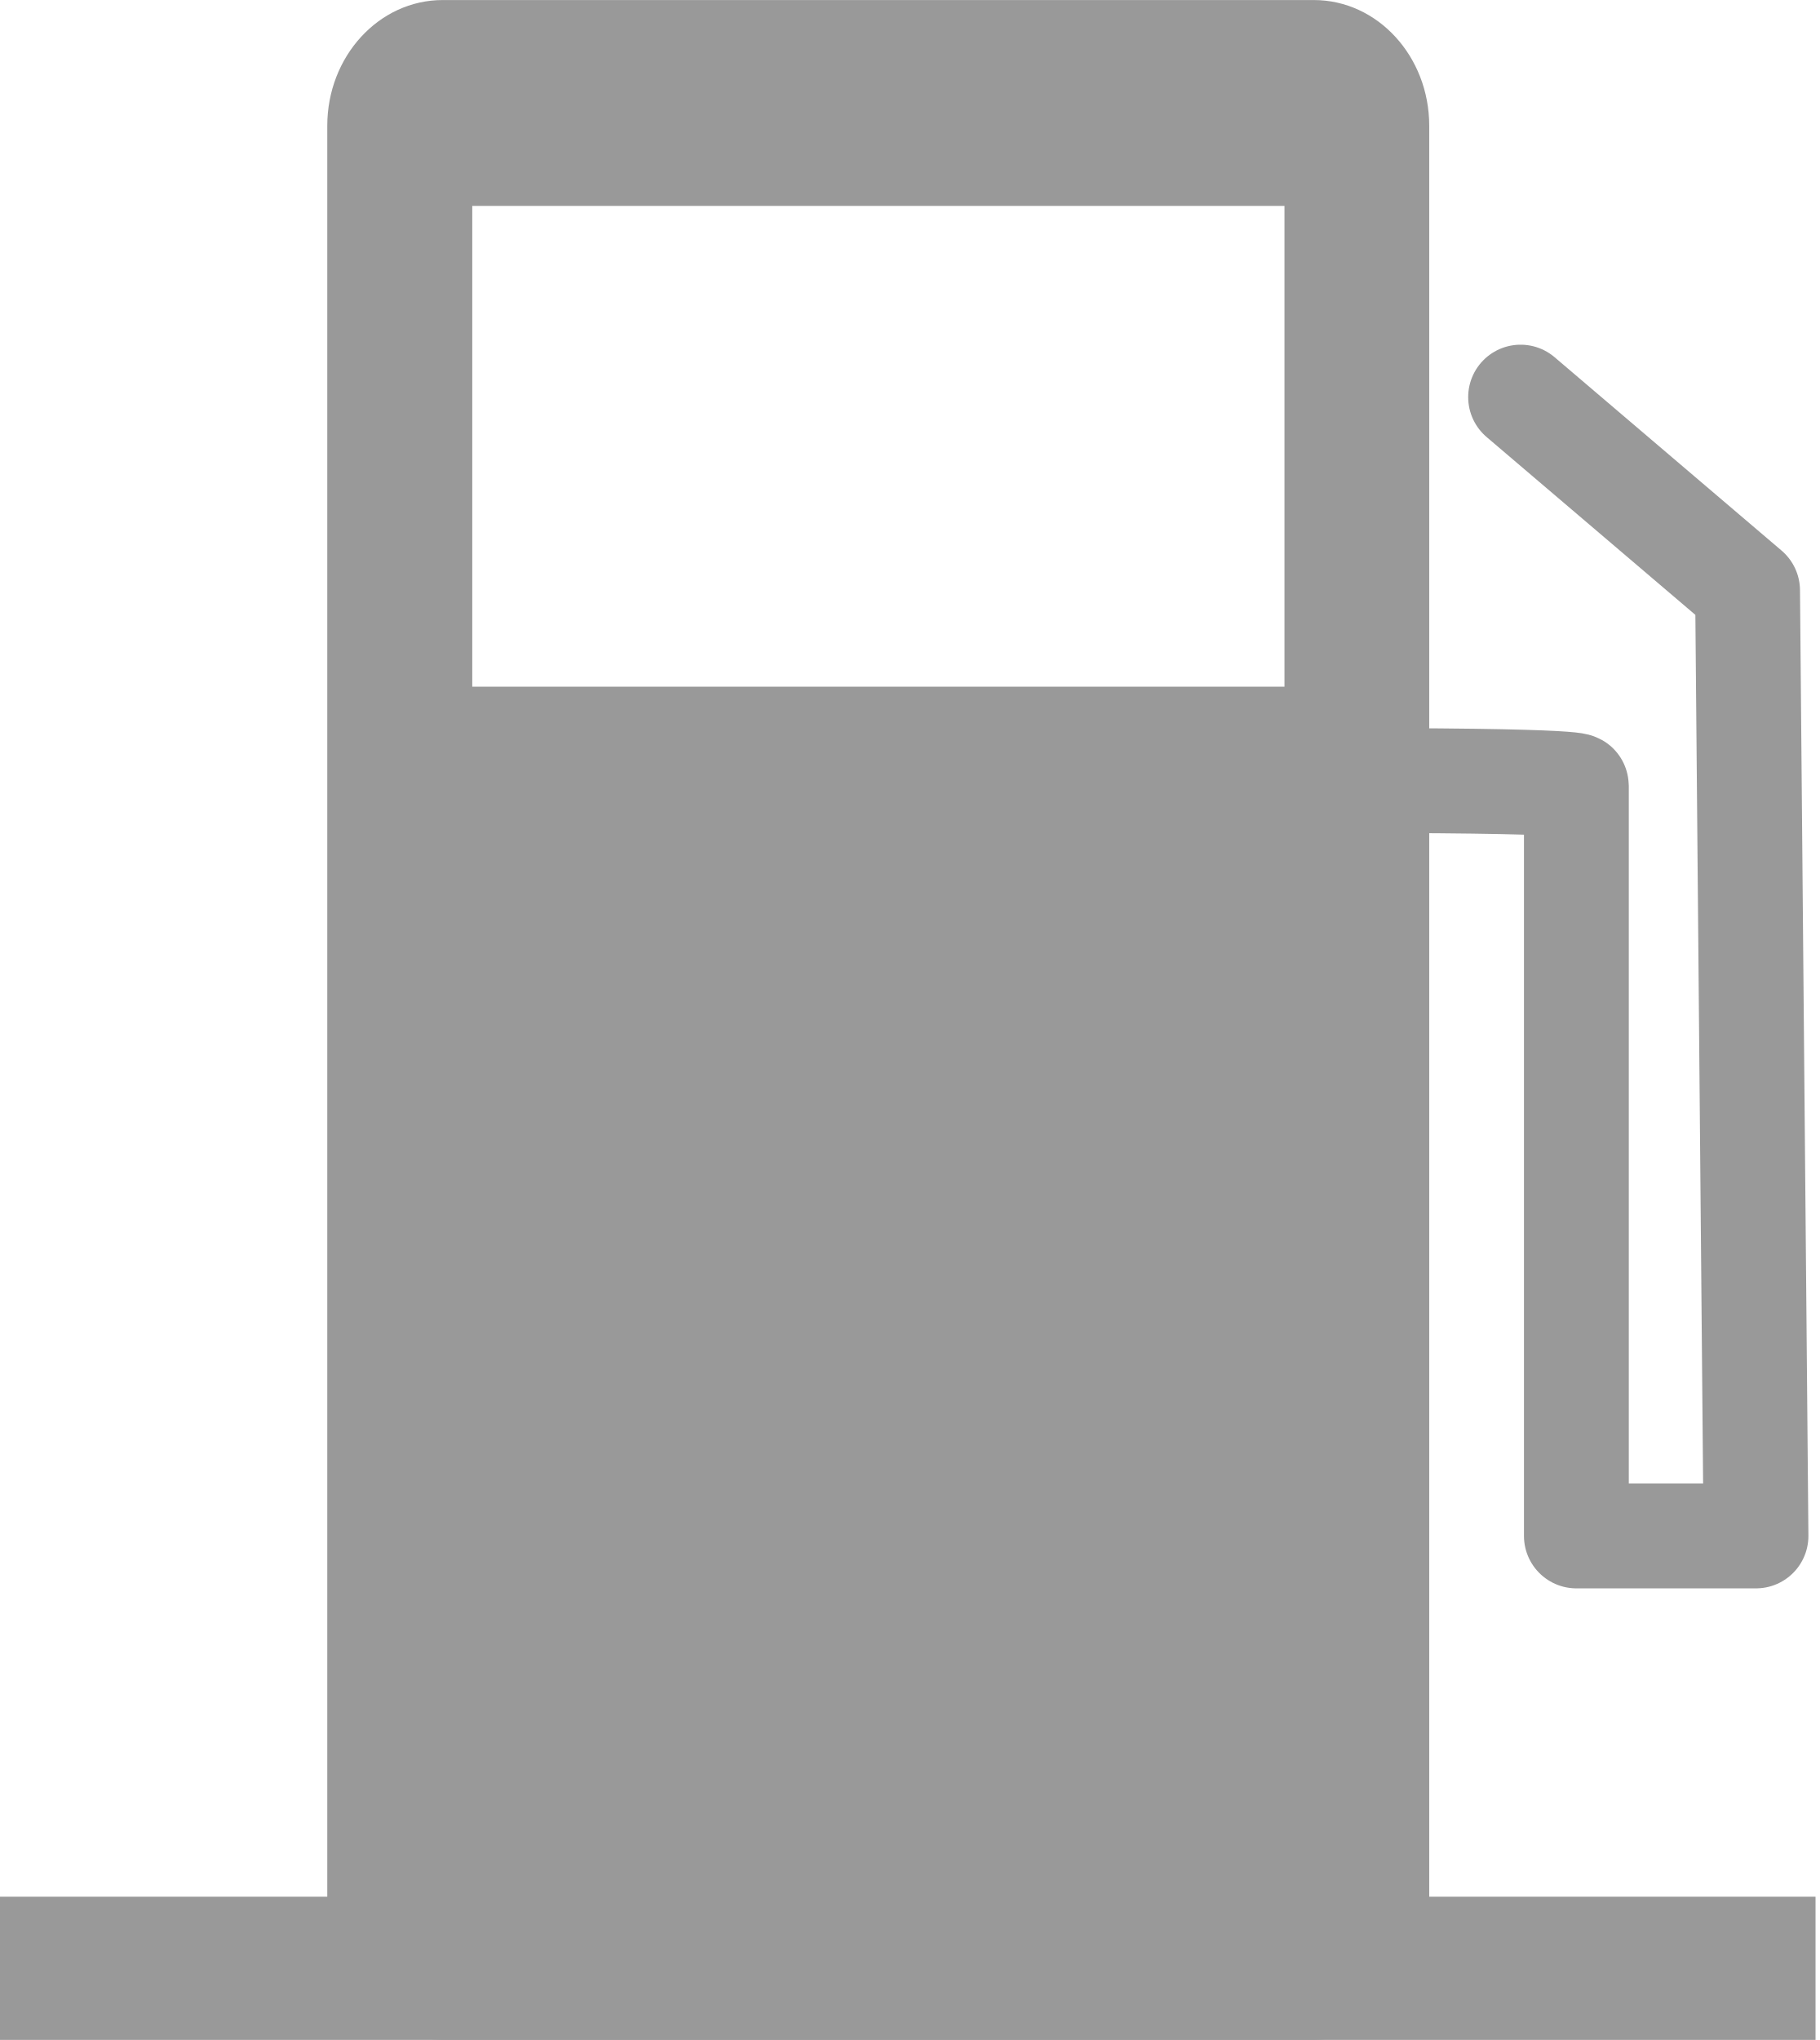
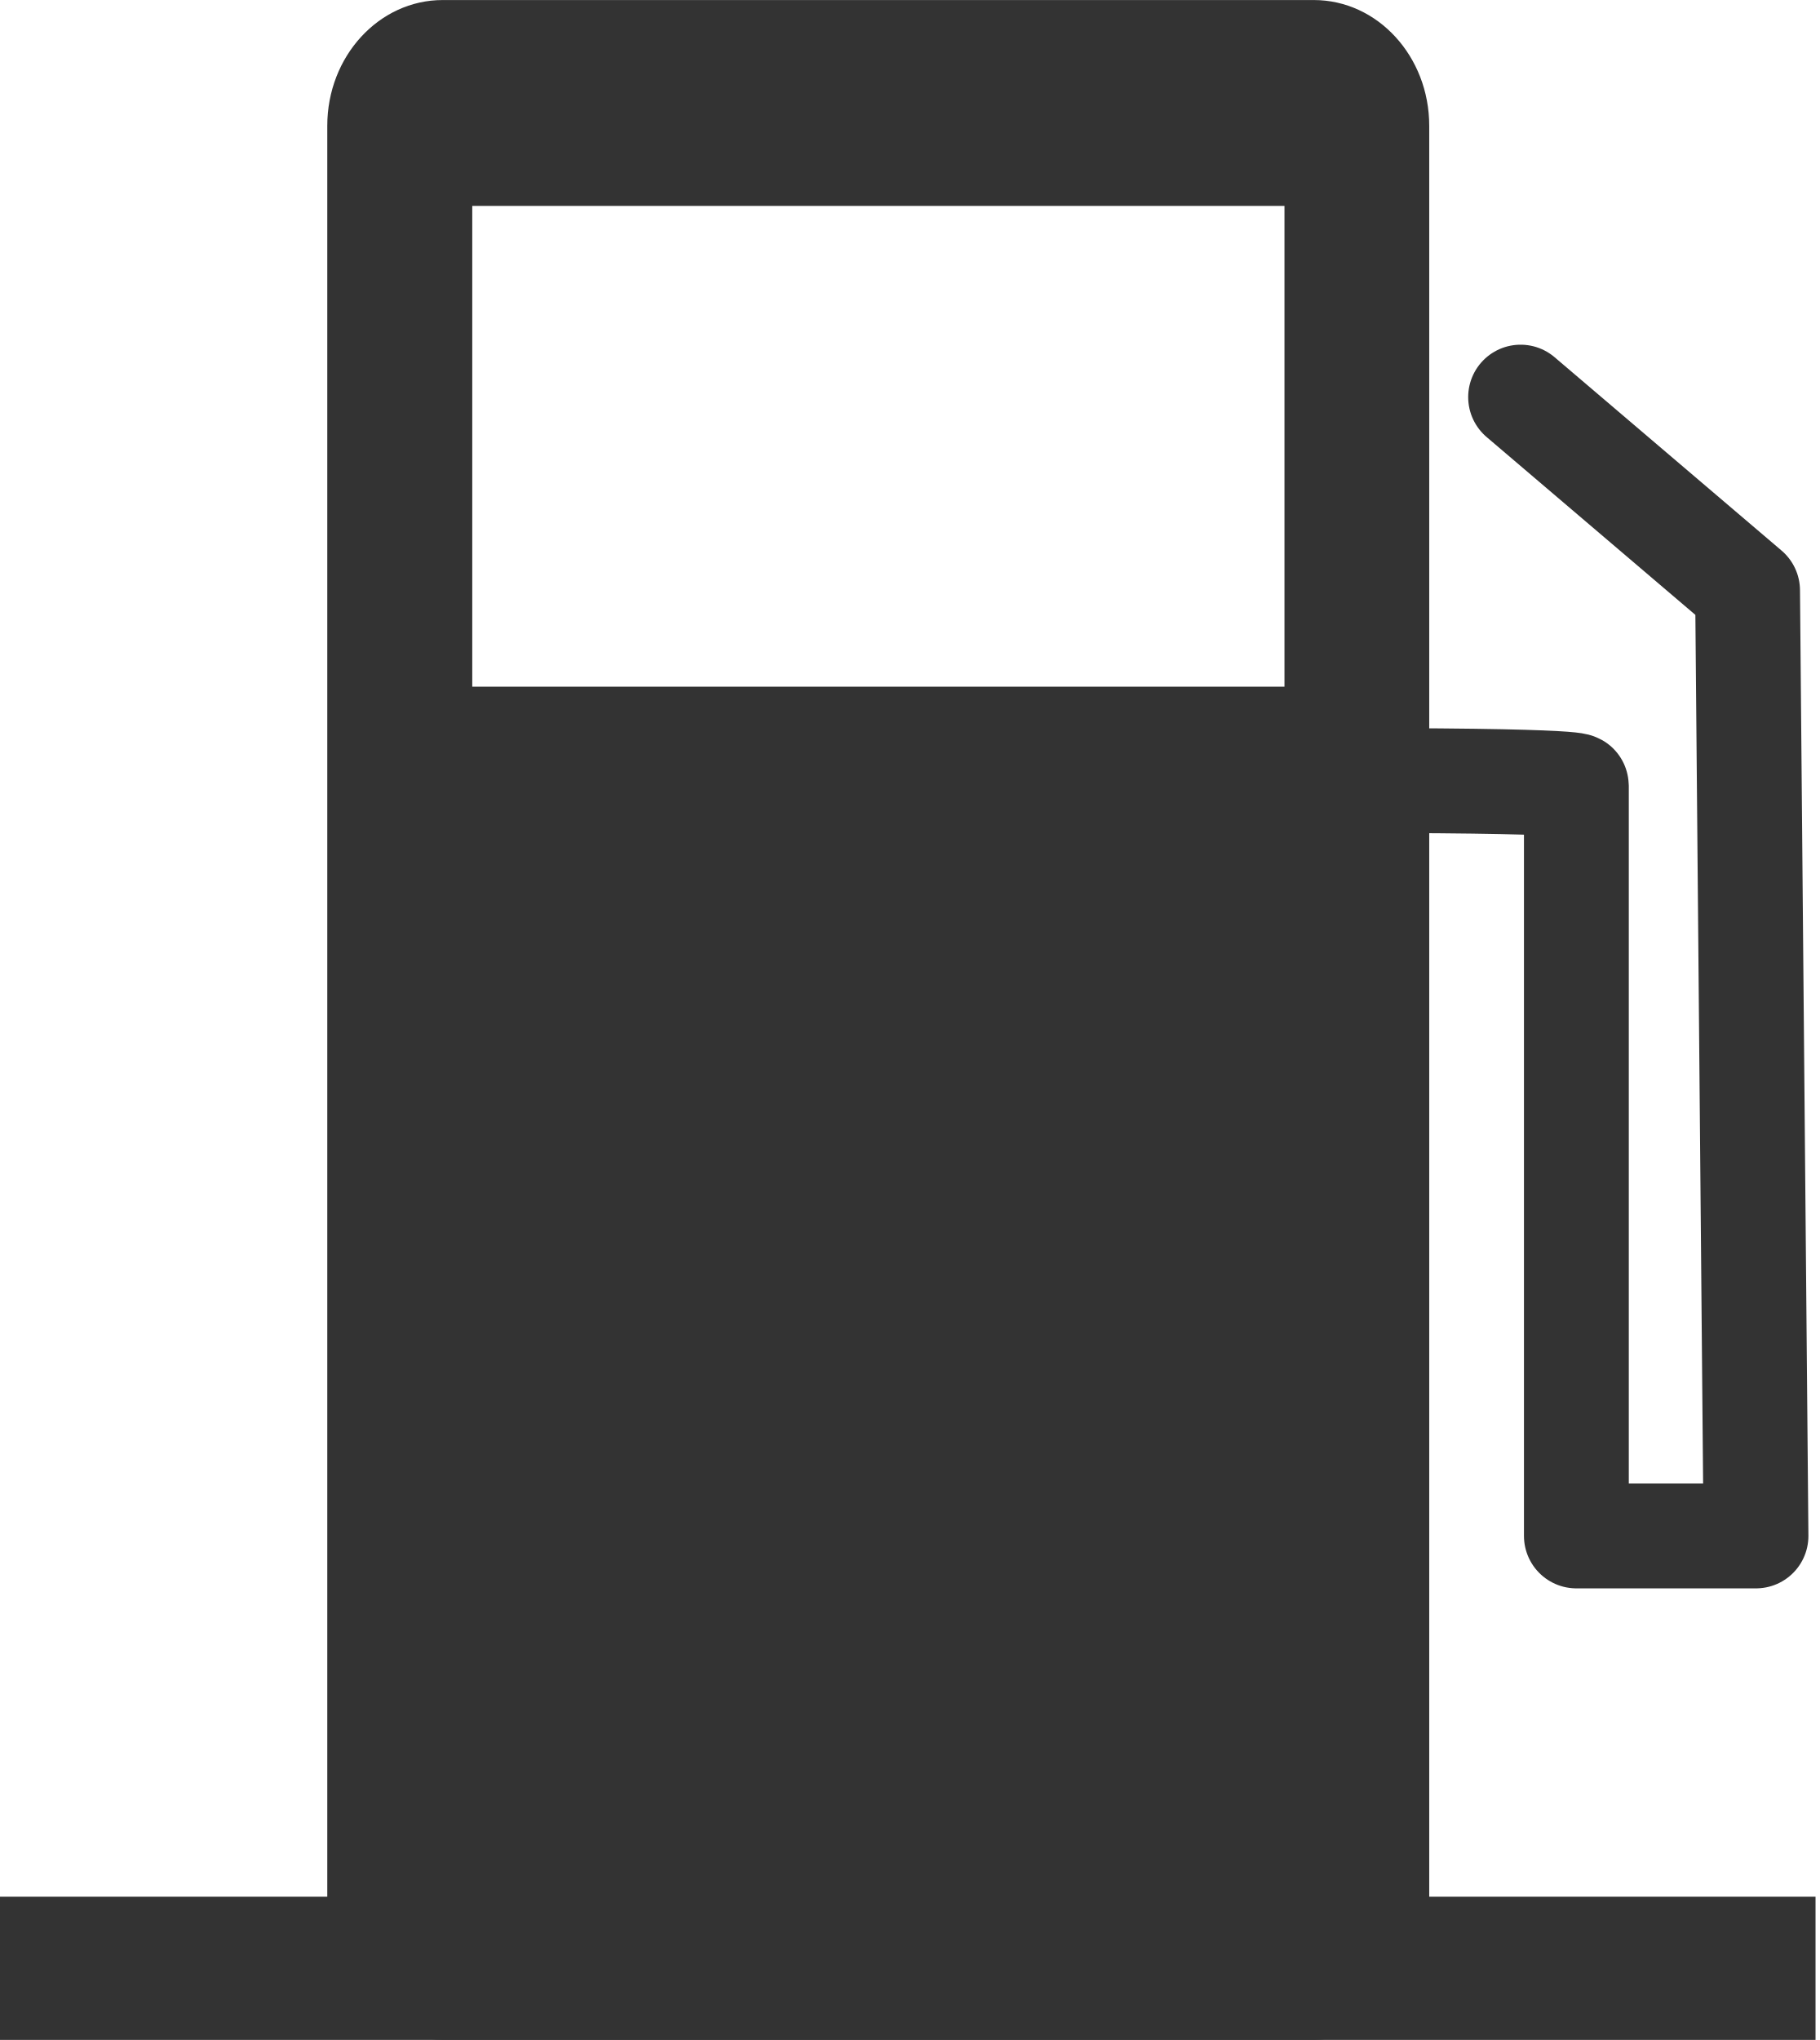
<svg xmlns="http://www.w3.org/2000/svg" width="7.567mm" height="8.482mm" viewBox="0 0 7.567 8.482" version="1.1" id="svg1982">
  <defs id="defs1979" />
  <g id="layer1" transform="translate(-79.33687,-82.99683)">
-     <path id="rect1354" style="fill:#999999;fill-opacity:1;fill-rule:evenodd;stroke:none;stroke-width:0.568;stroke-linecap:round;stroke-linejoin:round;stroke-dashoffset:981.946;stroke-opacity:1;paint-order:stroke fill markers" d="m 81.178,82.997 a 0.48,0.523 0 0 0 -0.48,0.523 v 7.435 a 0.48,0.523 0 0 0 0.48,0.523 h 2.291 1.332 a 0.48,0.523 0 0 0 0.48,-0.523 v -7.435 a 0.48,0.523 0 0 0 -0.48,-0.523 h -1.332 -0.96 z m 0.123,0.856 h 1.689 1.689 v 1.999 h -1.689 -1.689 z" />
-     <g id="g1467" transform="matrix(0.9372232,0,0,0.5427045,-38.02175,20.96374)" style="fill:#999999;fill-opacity:1">
-       <rect style="fill:#999999;fill-opacity:1;fill-rule:evenodd;stroke:none;stroke-width:0.6;stroke-linecap:round;stroke-linejoin:round;stroke-dashoffset:981.946;stroke-opacity:1;paint-order:stroke fill markers" id="rect1464" width="8.057" height="1.097" x="125.219" y="128.835" rx="51.15" ry="2.083534e-14" />
+     <path id="rect1354" style="fill:#333333;fill-opacity:1;fill-rule:evenodd;stroke:none;stroke-width:0.568;stroke-linecap:round;stroke-linejoin:round;stroke-dashoffset:981.946;stroke-opacity:1;paint-order:stroke fill markers" d="m 81.178,82.997 a 0.48,0.523 0 0 0 -0.48,0.523 v 7.435 a 0.48,0.523 0 0 0 0.48,0.523 h 2.291 1.332 a 0.48,0.523 0 0 0 0.48,-0.523 v -7.435 a 0.48,0.523 0 0 0 -0.48,-0.523 h -1.332 -0.96 z m 0.123,0.856 h 1.689 1.689 v 1.999 h -1.689 -1.689 z" />
+     <g id="g1467" transform="matrix(0.9372232,0,0,0.5427045,-38.02175,20.96374)" style="fill:#333333;fill-opacity:1">
+       <rect style="fill:#333333;fill-opacity:1;fill-rule:evenodd;stroke:none;stroke-width:0.6;stroke-linecap:round;stroke-linejoin:round;stroke-dashoffset:981.946;stroke-opacity:1;paint-order:stroke fill markers" id="rect1464" width="8.057" height="1.097" x="125.219" y="128.835" rx="51.15" ry="2.083534e-14" />
    </g>
-     <path style="fill:none;fill-opacity:1;fill-rule:evenodd;stroke:#999999;stroke-width:0.436;stroke-linecap:round;stroke-linejoin:round;stroke-dashoffset:981.946;stroke-opacity:1;paint-order:stroke fill markers;stroke-dasharray:none" d="m 84.135,86.247 c 1.758,-0.017 1.758,0.017 1.758,0.017 v 3.119 h 0.747 l -0.035,-3.931 -0.944,-0.804" id="path1525" />
+     <path style="fill:none;fill-opacity:1;fill-rule:evenodd;stroke:#333333;stroke-width:0.436;stroke-linecap:round;stroke-linejoin:round;stroke-dashoffset:981.946;stroke-opacity:1;paint-order:stroke fill markers;stroke-dasharray:none" d="m 84.135,86.247 c 1.758,-0.017 1.758,0.017 1.758,0.017 v 3.119 h 0.747 l -0.035,-3.931 -0.944,-0.804" id="path1525" />
  </g>
</svg>
